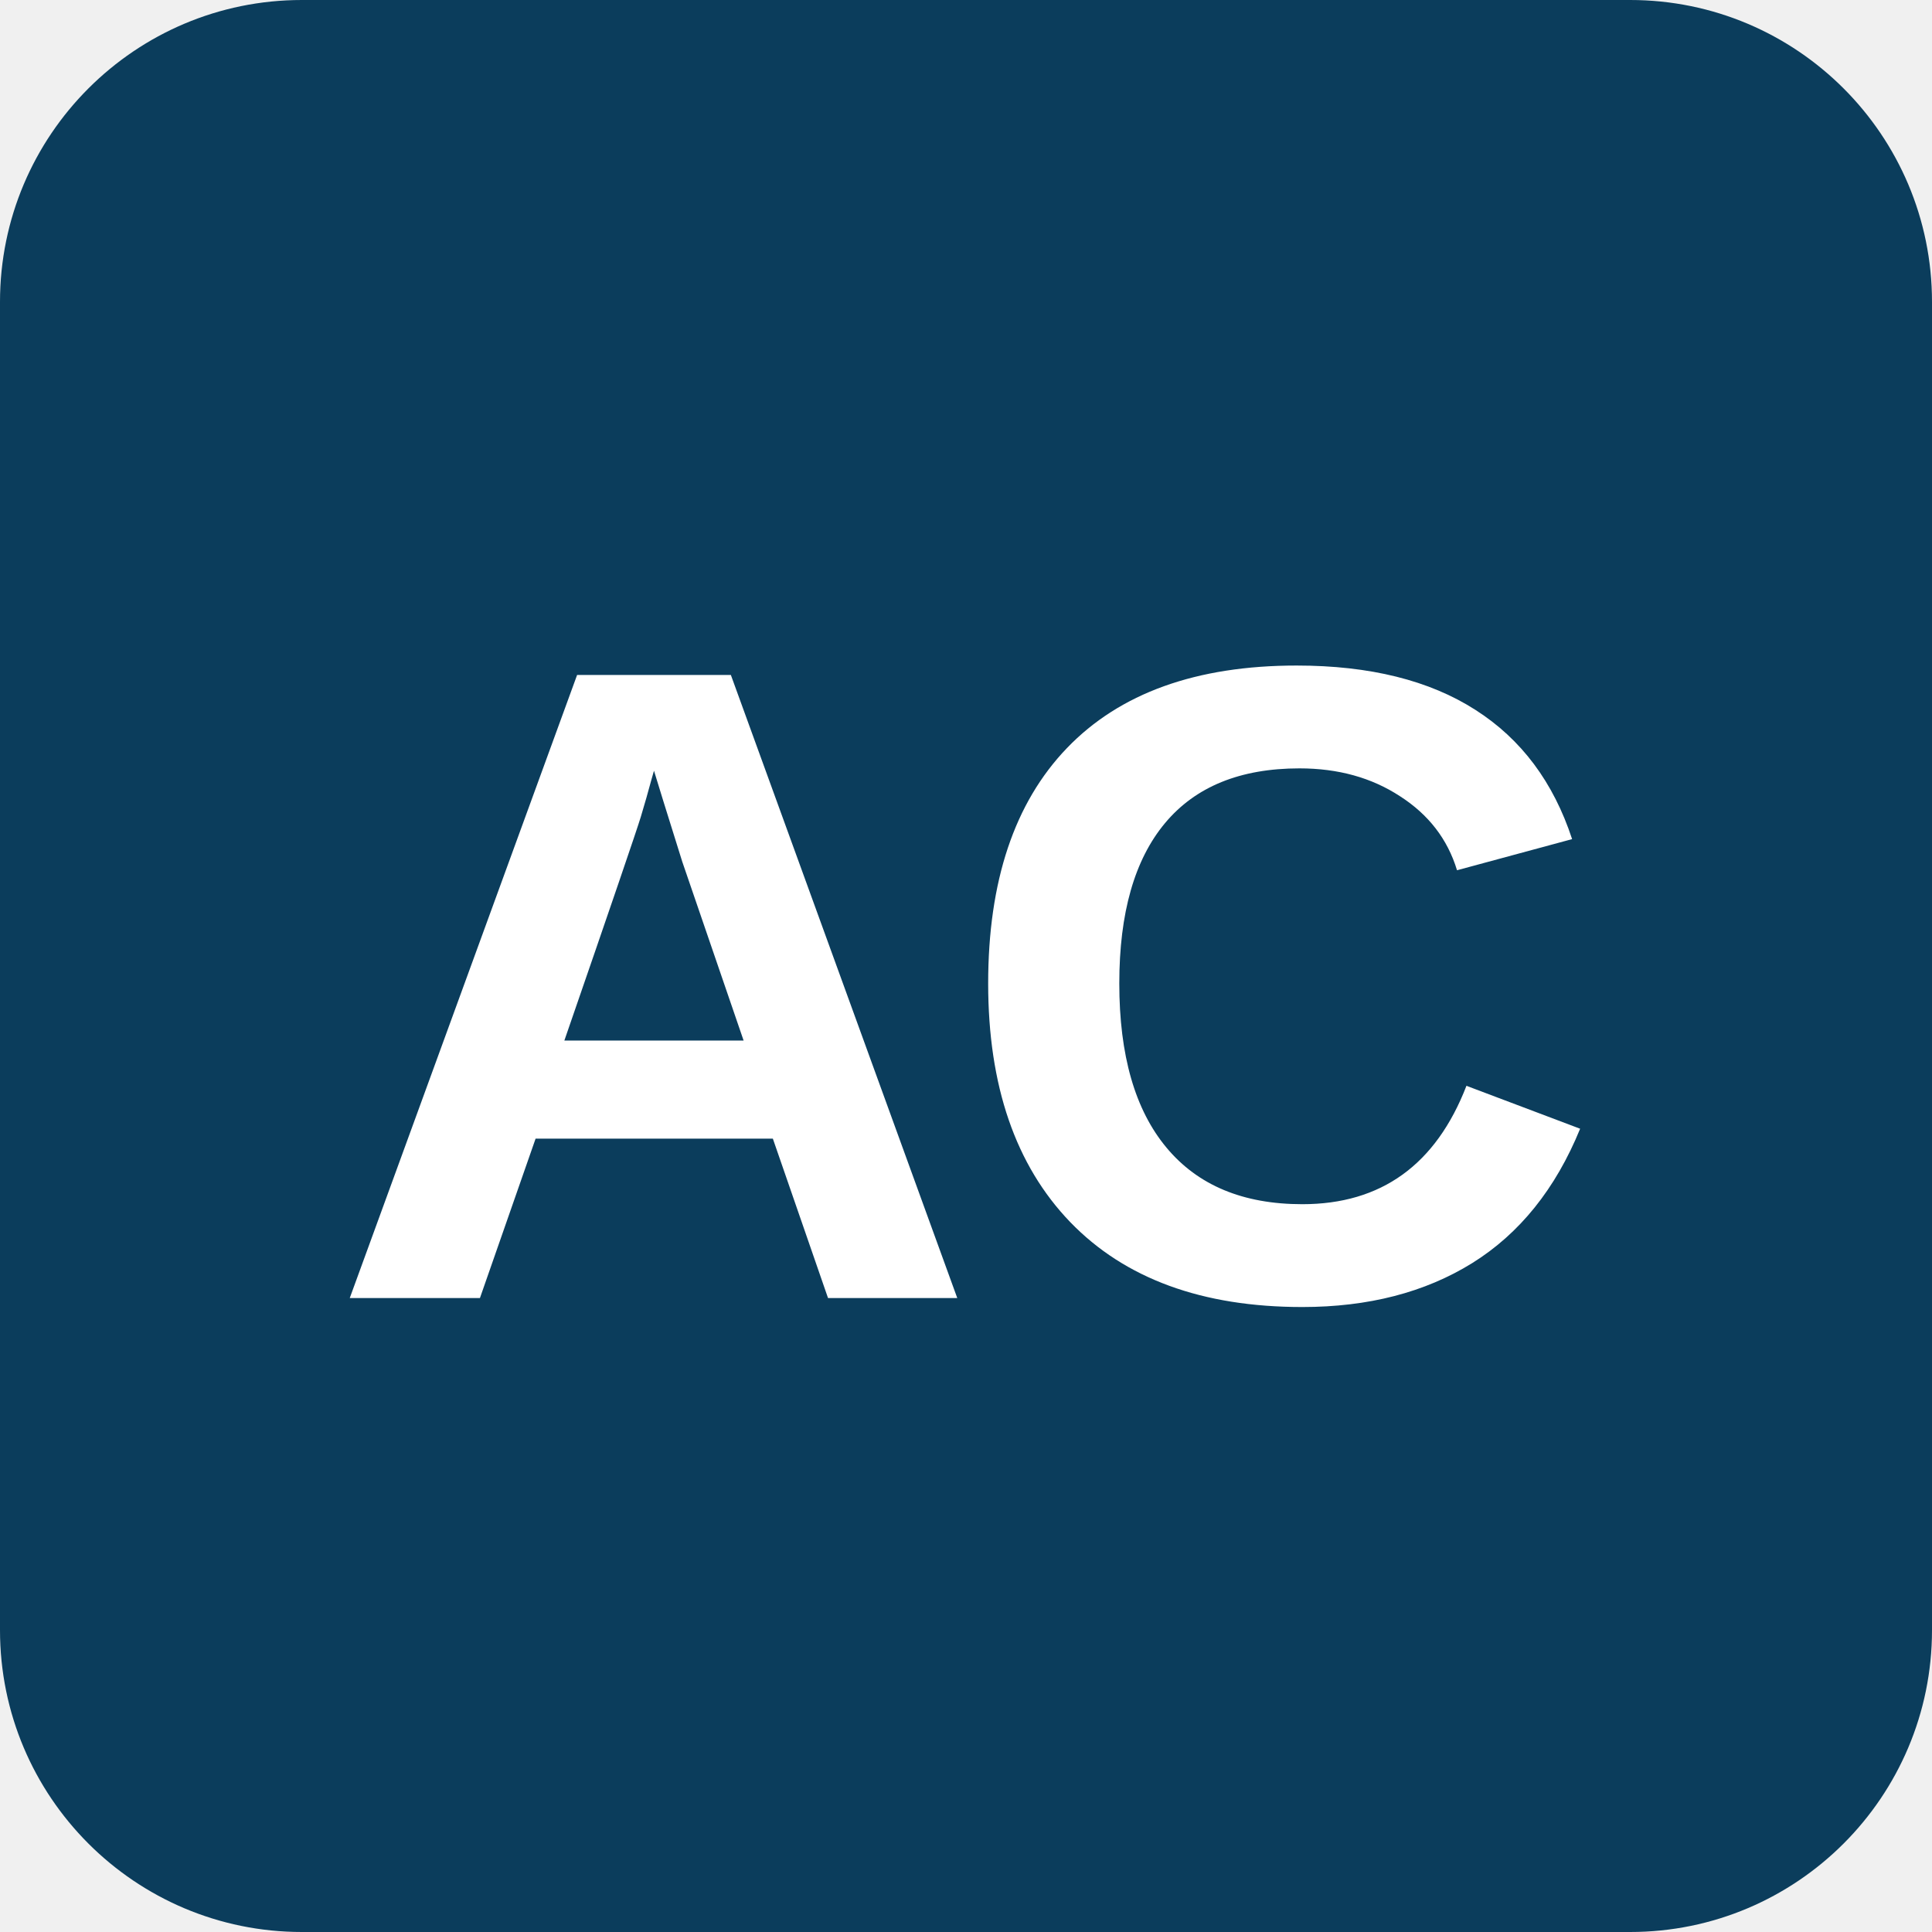
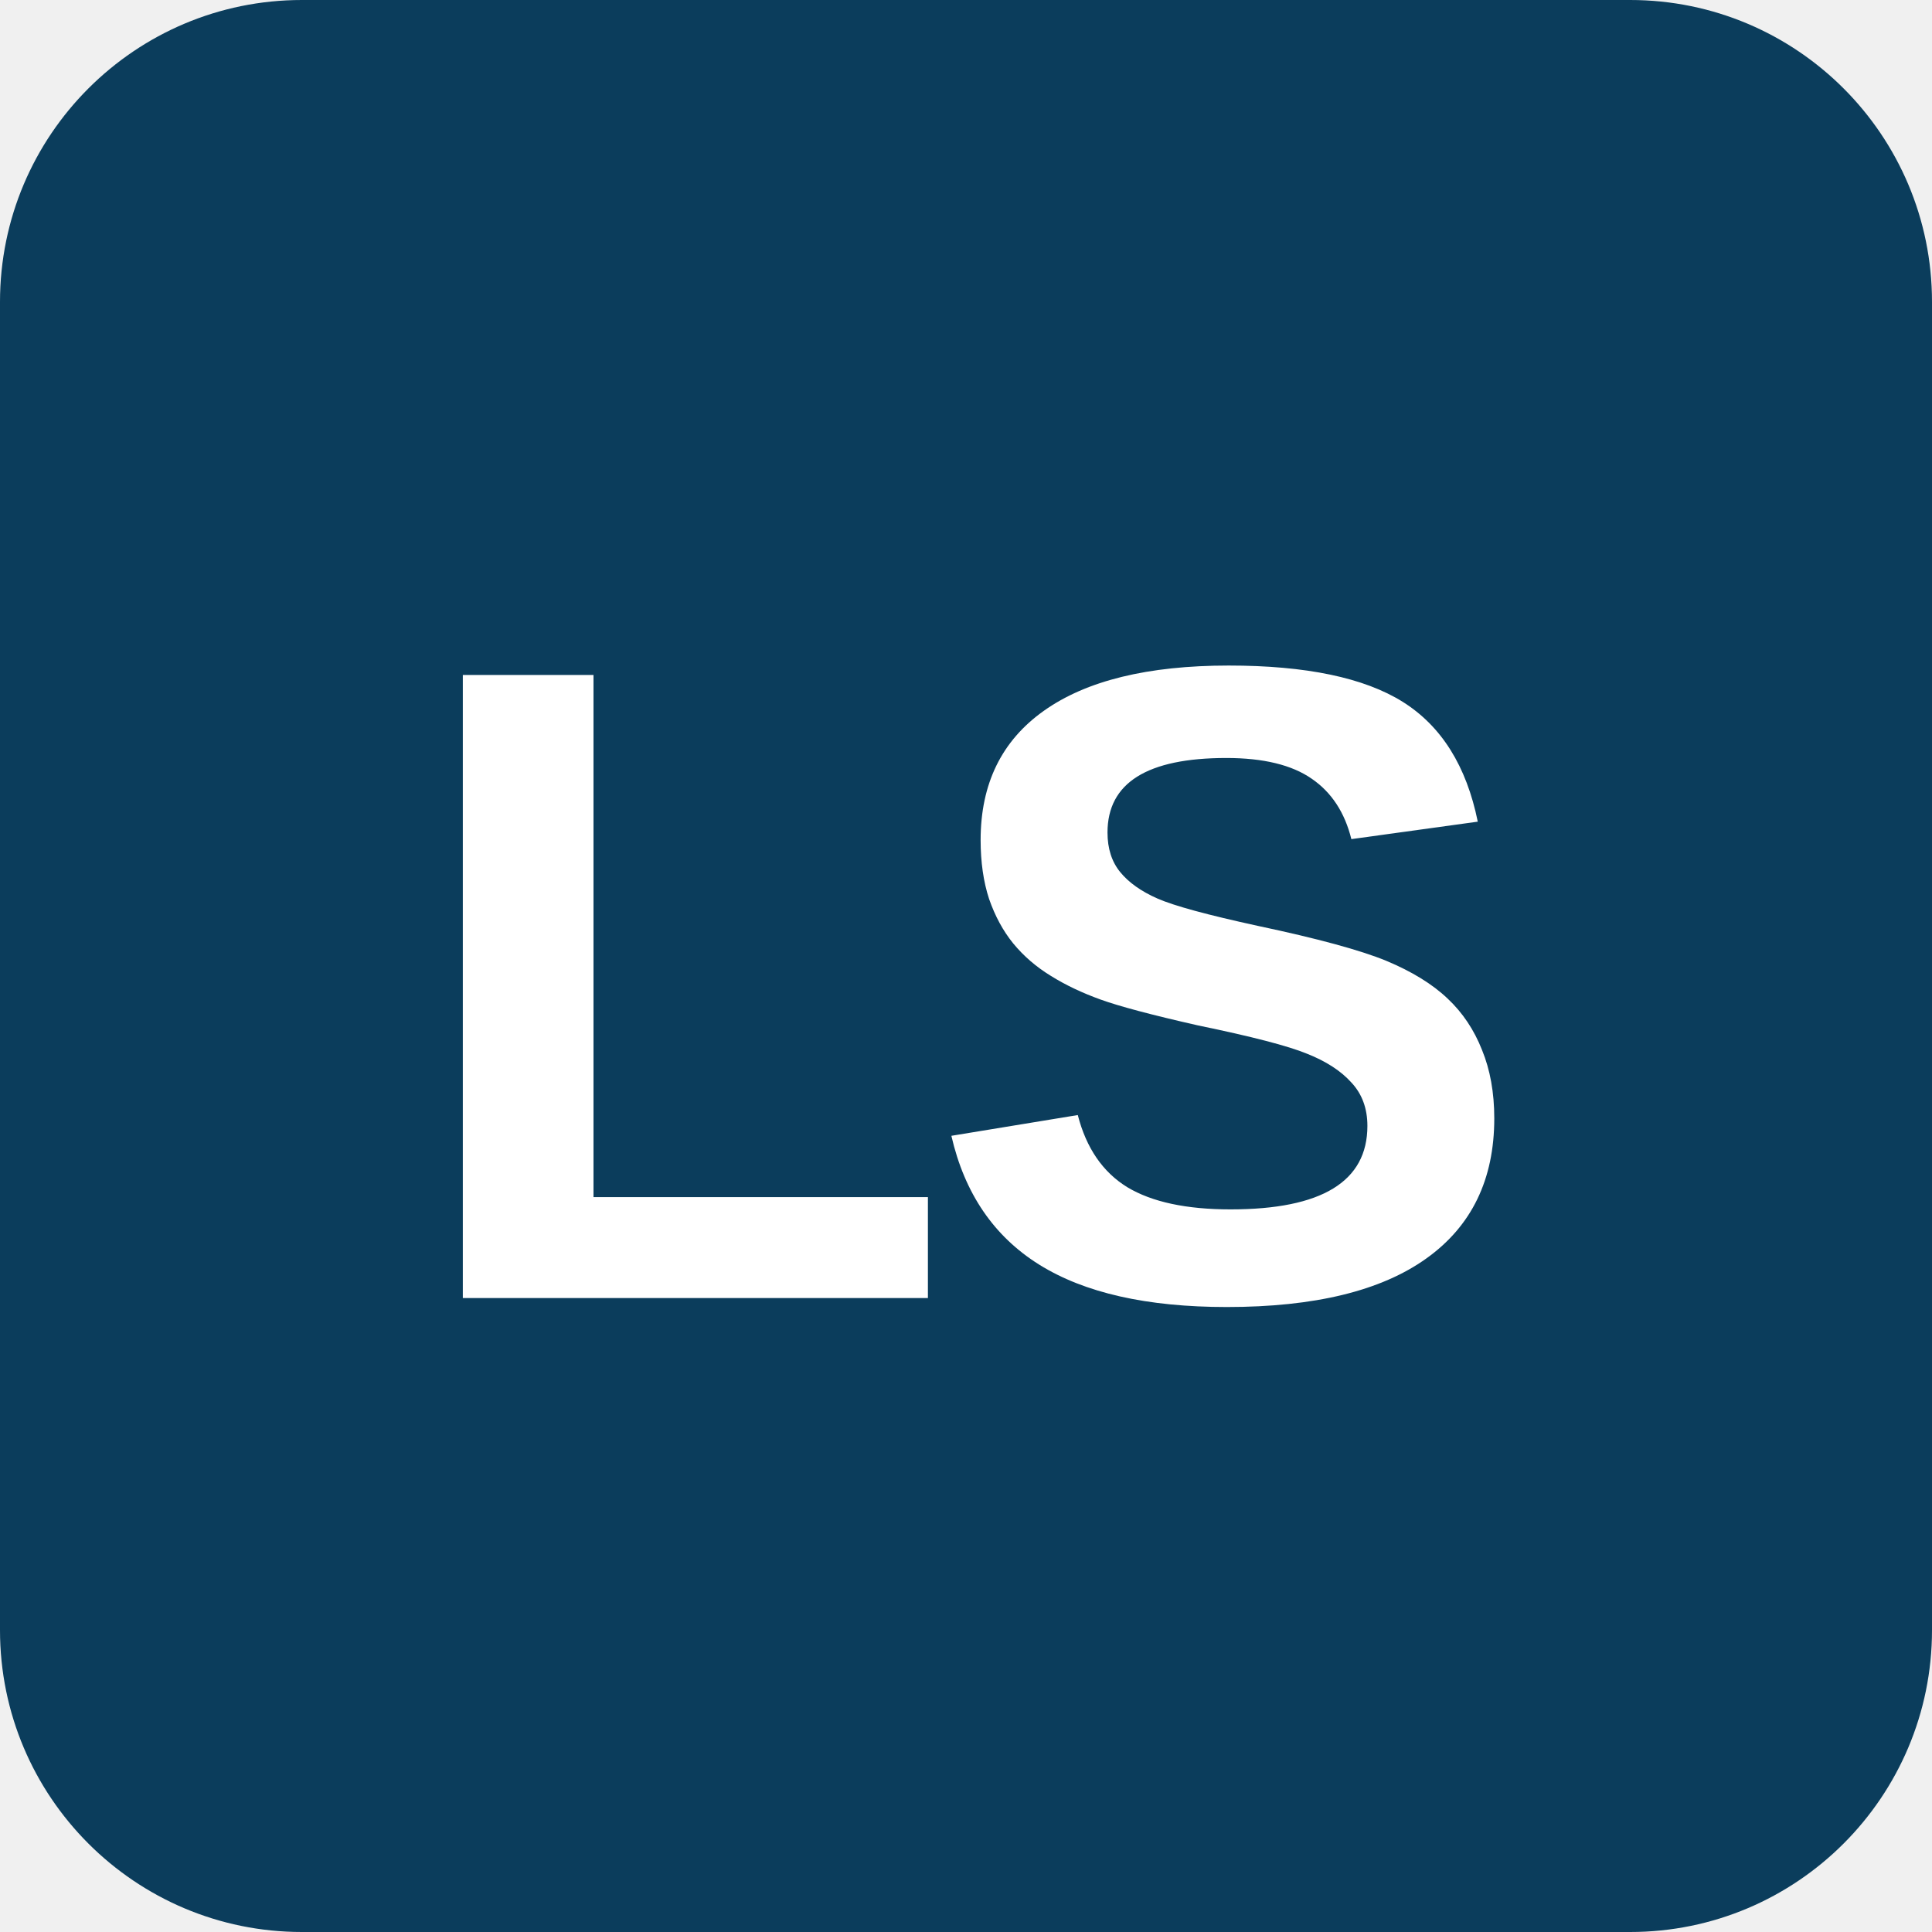
<svg xmlns="http://www.w3.org/2000/svg" viewBox="0 0 64 64">
  <rect width="64" height="64" rx="10" fill="#0b3d5c" />
-   <text x="32" y="43" text-anchor="middle" font-family="Segoe UI, Arial, sans-serif" font-size="30" font-weight="800" letter-spacing="-1" fill="#ffffff">AC</text>
+   <text x="32" y="43" text-anchor="middle" font-family="Segoe UI, Arial, sans-serif" font-size="30" font-weight="800" letter-spacing="-1" fill="#ffffff">LS</text>
</svg>
